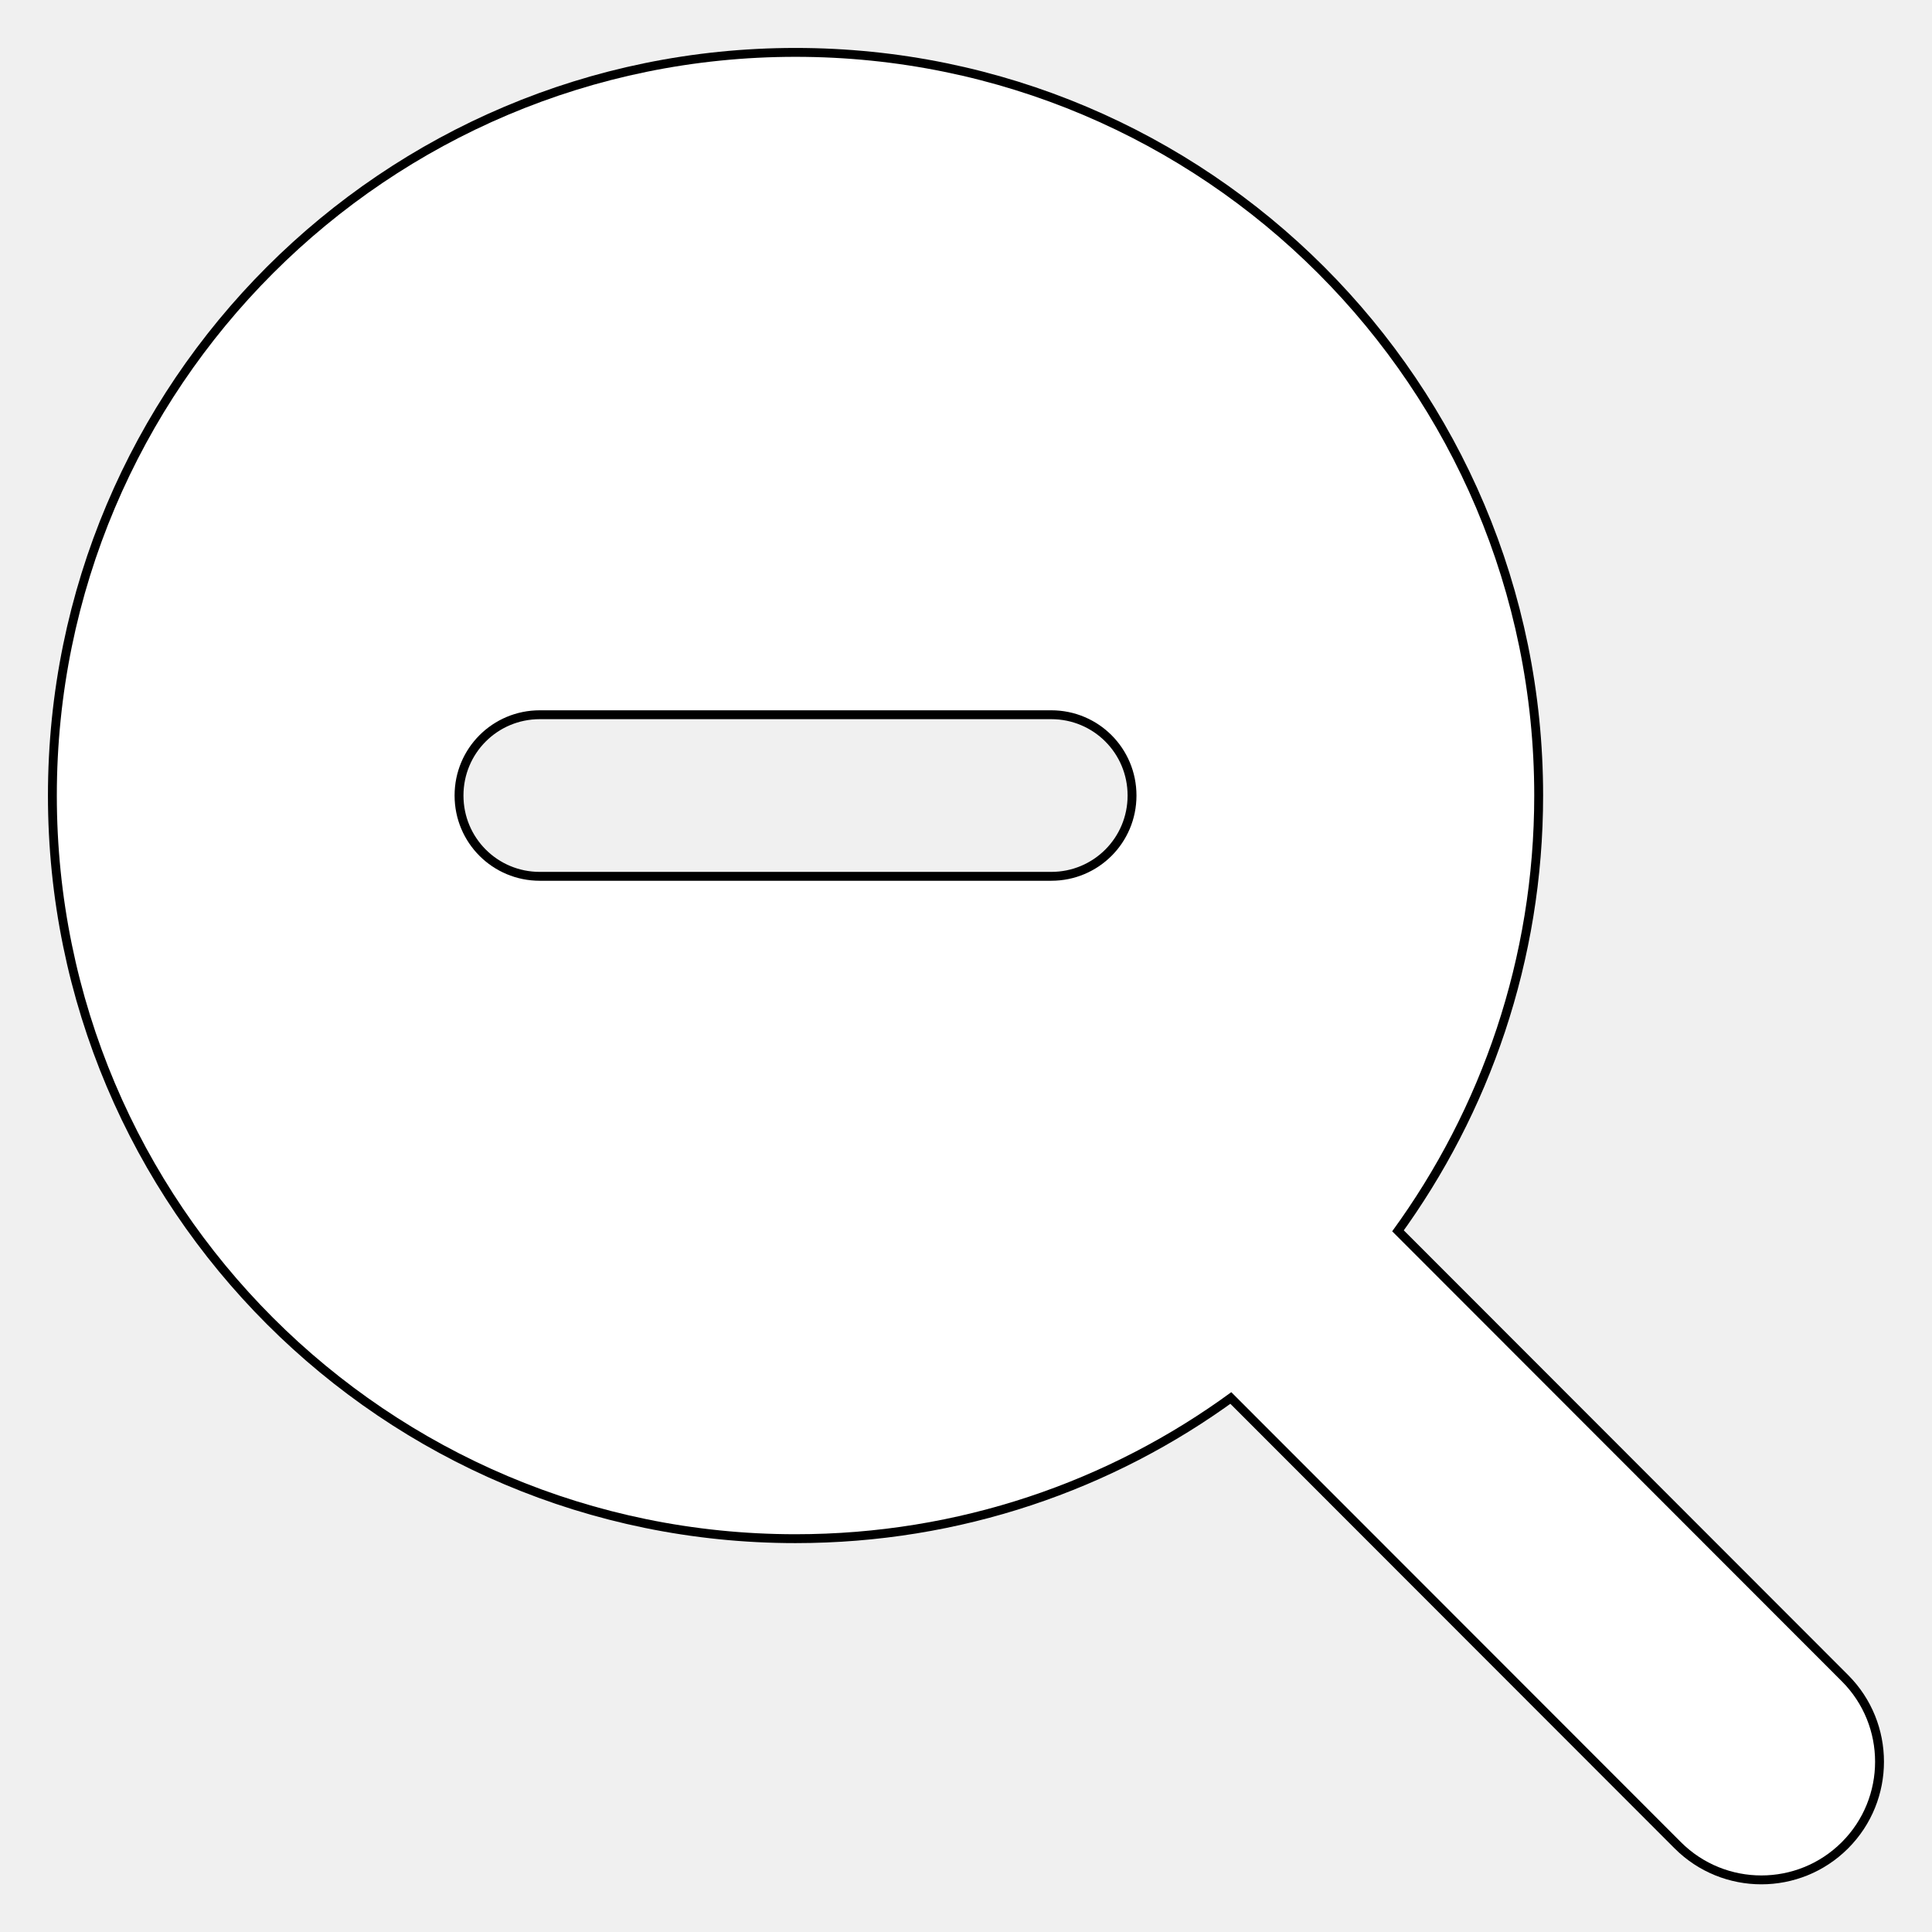
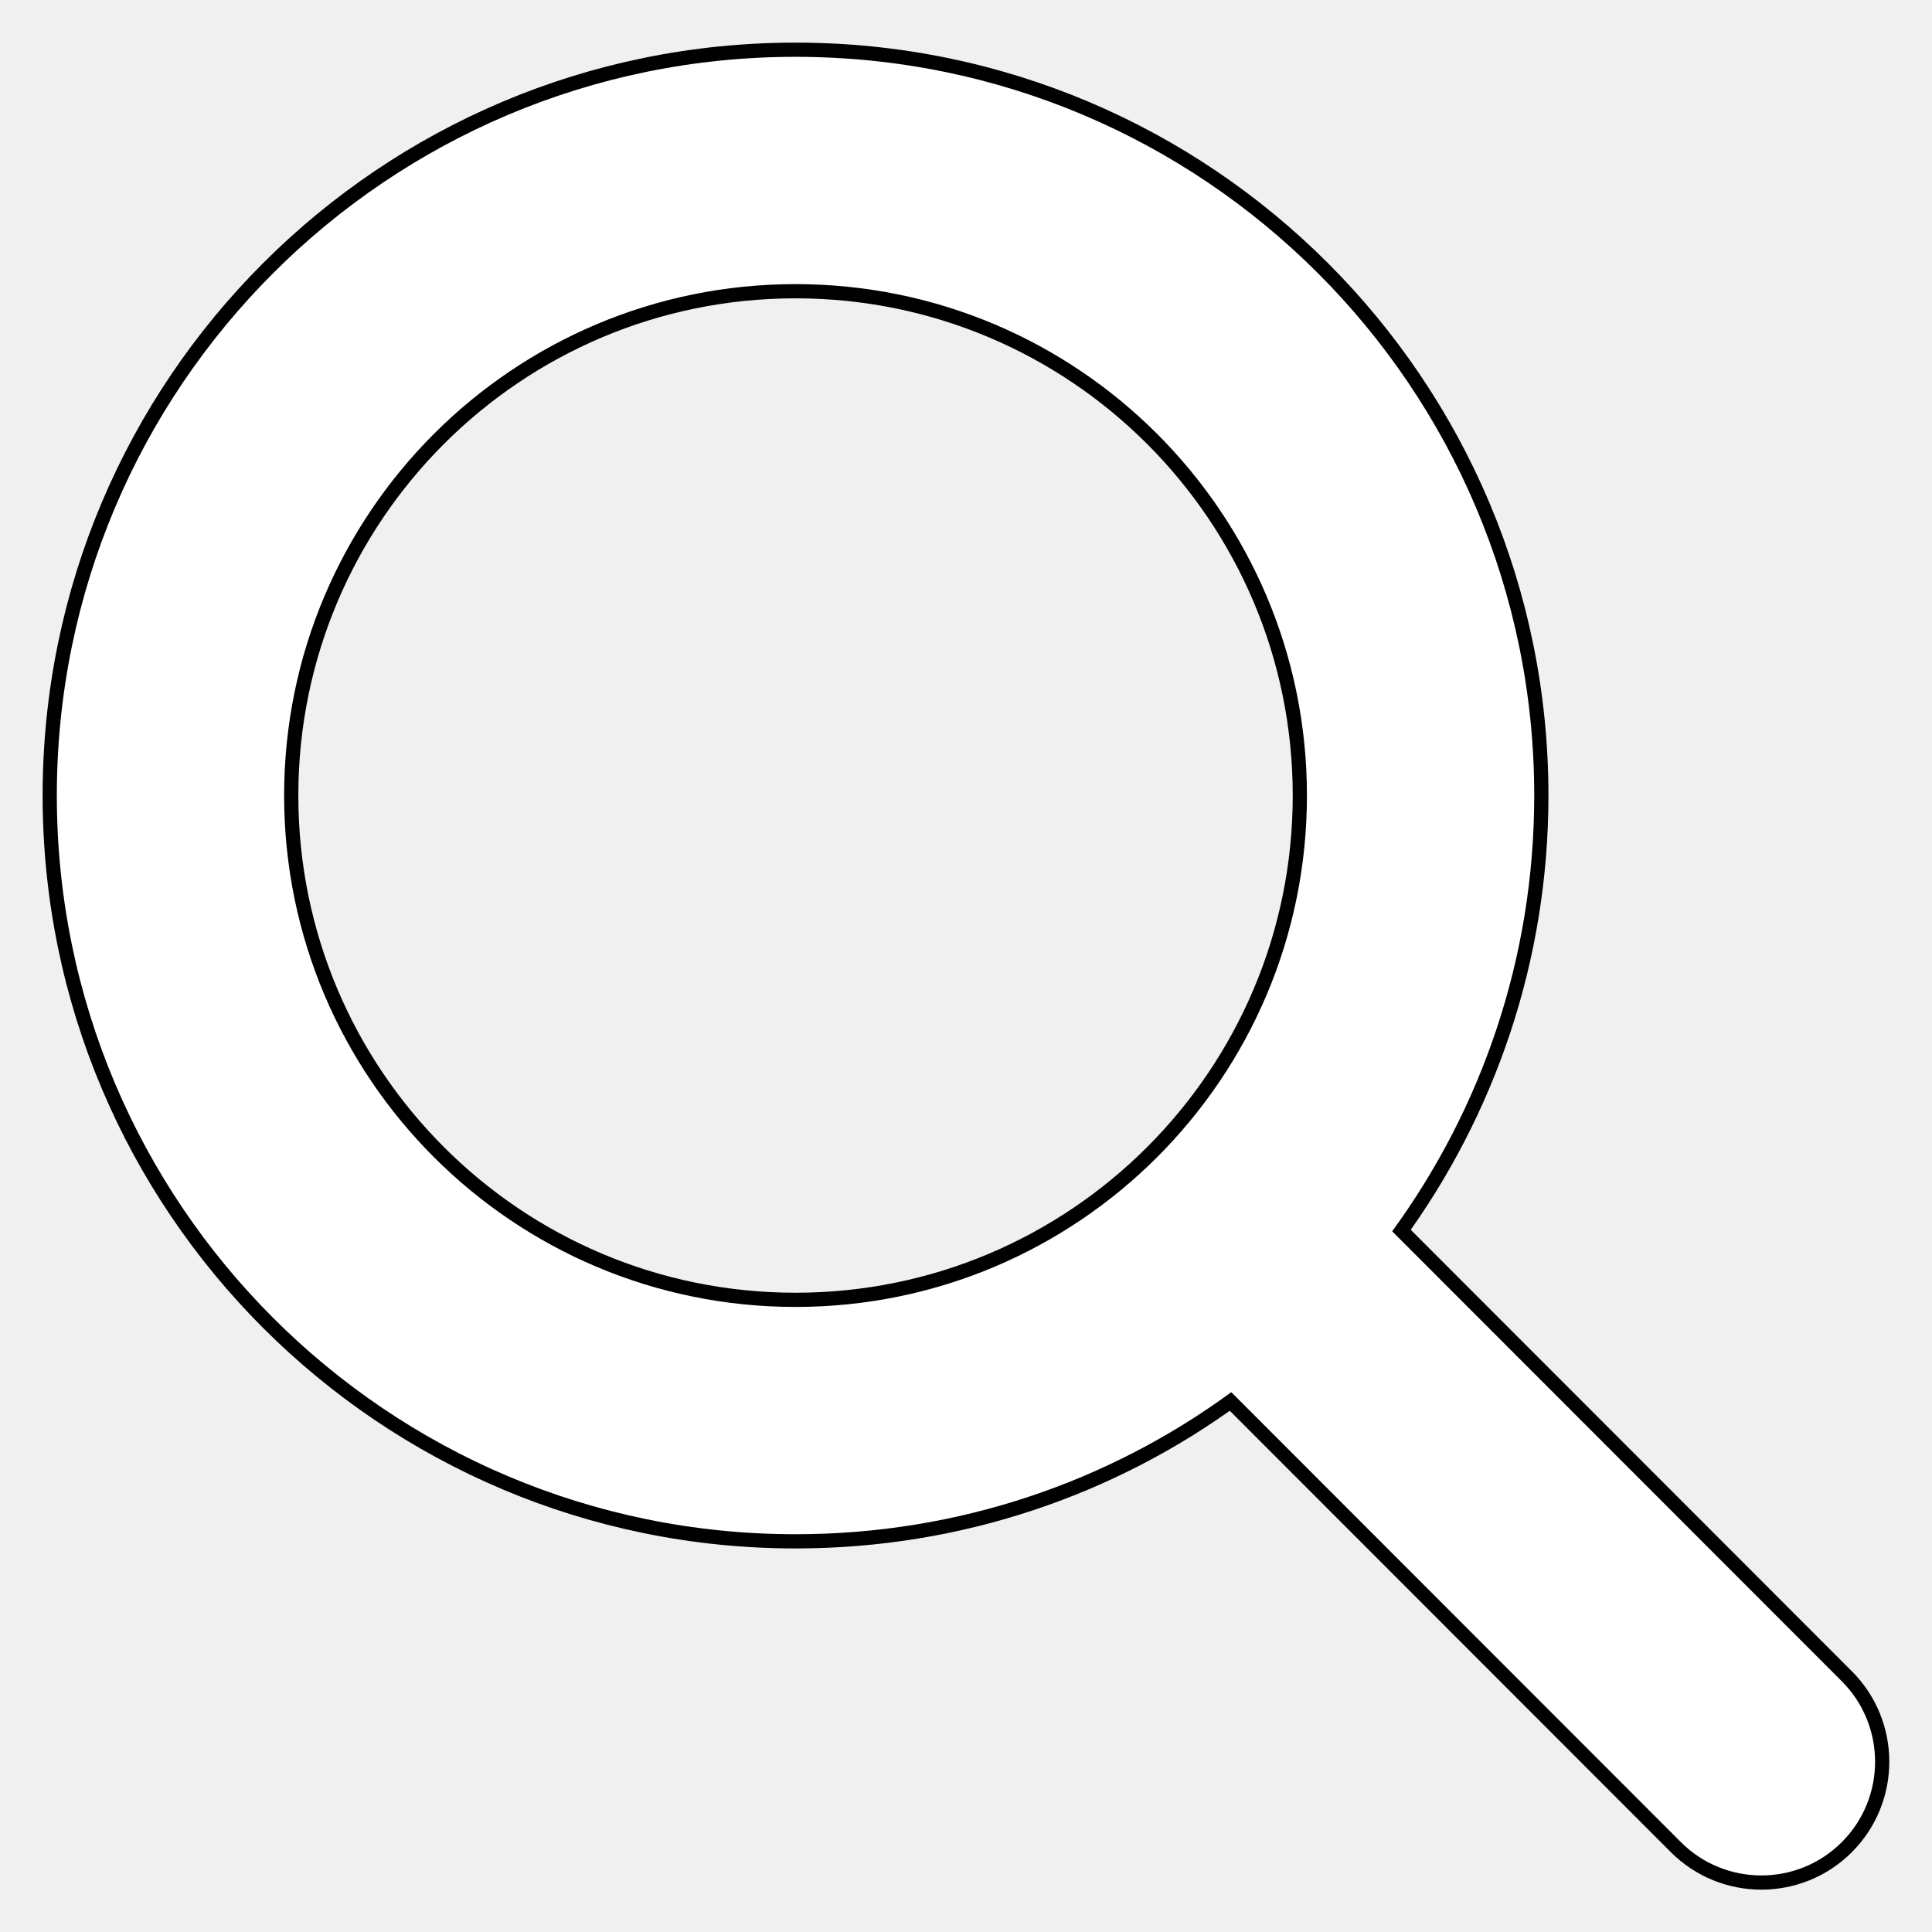
<svg xmlns="http://www.w3.org/2000/svg" width="24" height="24" viewBox="-16 -16 544 544">
-   <path fill="#ffffff" stroke="#000000" stroke-width="5" paint-order="stroke" d="M416 208c0 45.9-14.9 88.3-40 122.7L502.6 457.4c12.5 12.5 12.5 32.8 0 45.3s-32.8 12.5-45.3 0L330.7 376c-34.4 25.2-76.8 40-122.7 40C93.1 416 0 322.9 0 208S93.1 0 208 0S416 93.1 416 208zM136 184c-13.3 0-24 10.7-24 24s10.7 24 24 24l144 0c13.3 0 24-10.7 24-24s-10.7-24-24-24l-144 0z" />
+   <path fill="#ffffff" stroke="#000000" stroke-width="8" paint-order="stroke" d="M416 208c0 45.9-14.9 88.3-40 122.7L502.6 457.4c12.5 12.5 12.5 32.8 0 45.3s-32.8 12.5-45.3 0L330.7 376c-34.4 25.2-76.8 40-122.7 40C93.1 416 0 322.9 0 208S93.1 0 208 0S416 93.1 416 208zM208 352a144 144 0 1 0 0-288 144 144 0 1 0 0 288z" />
</svg>
